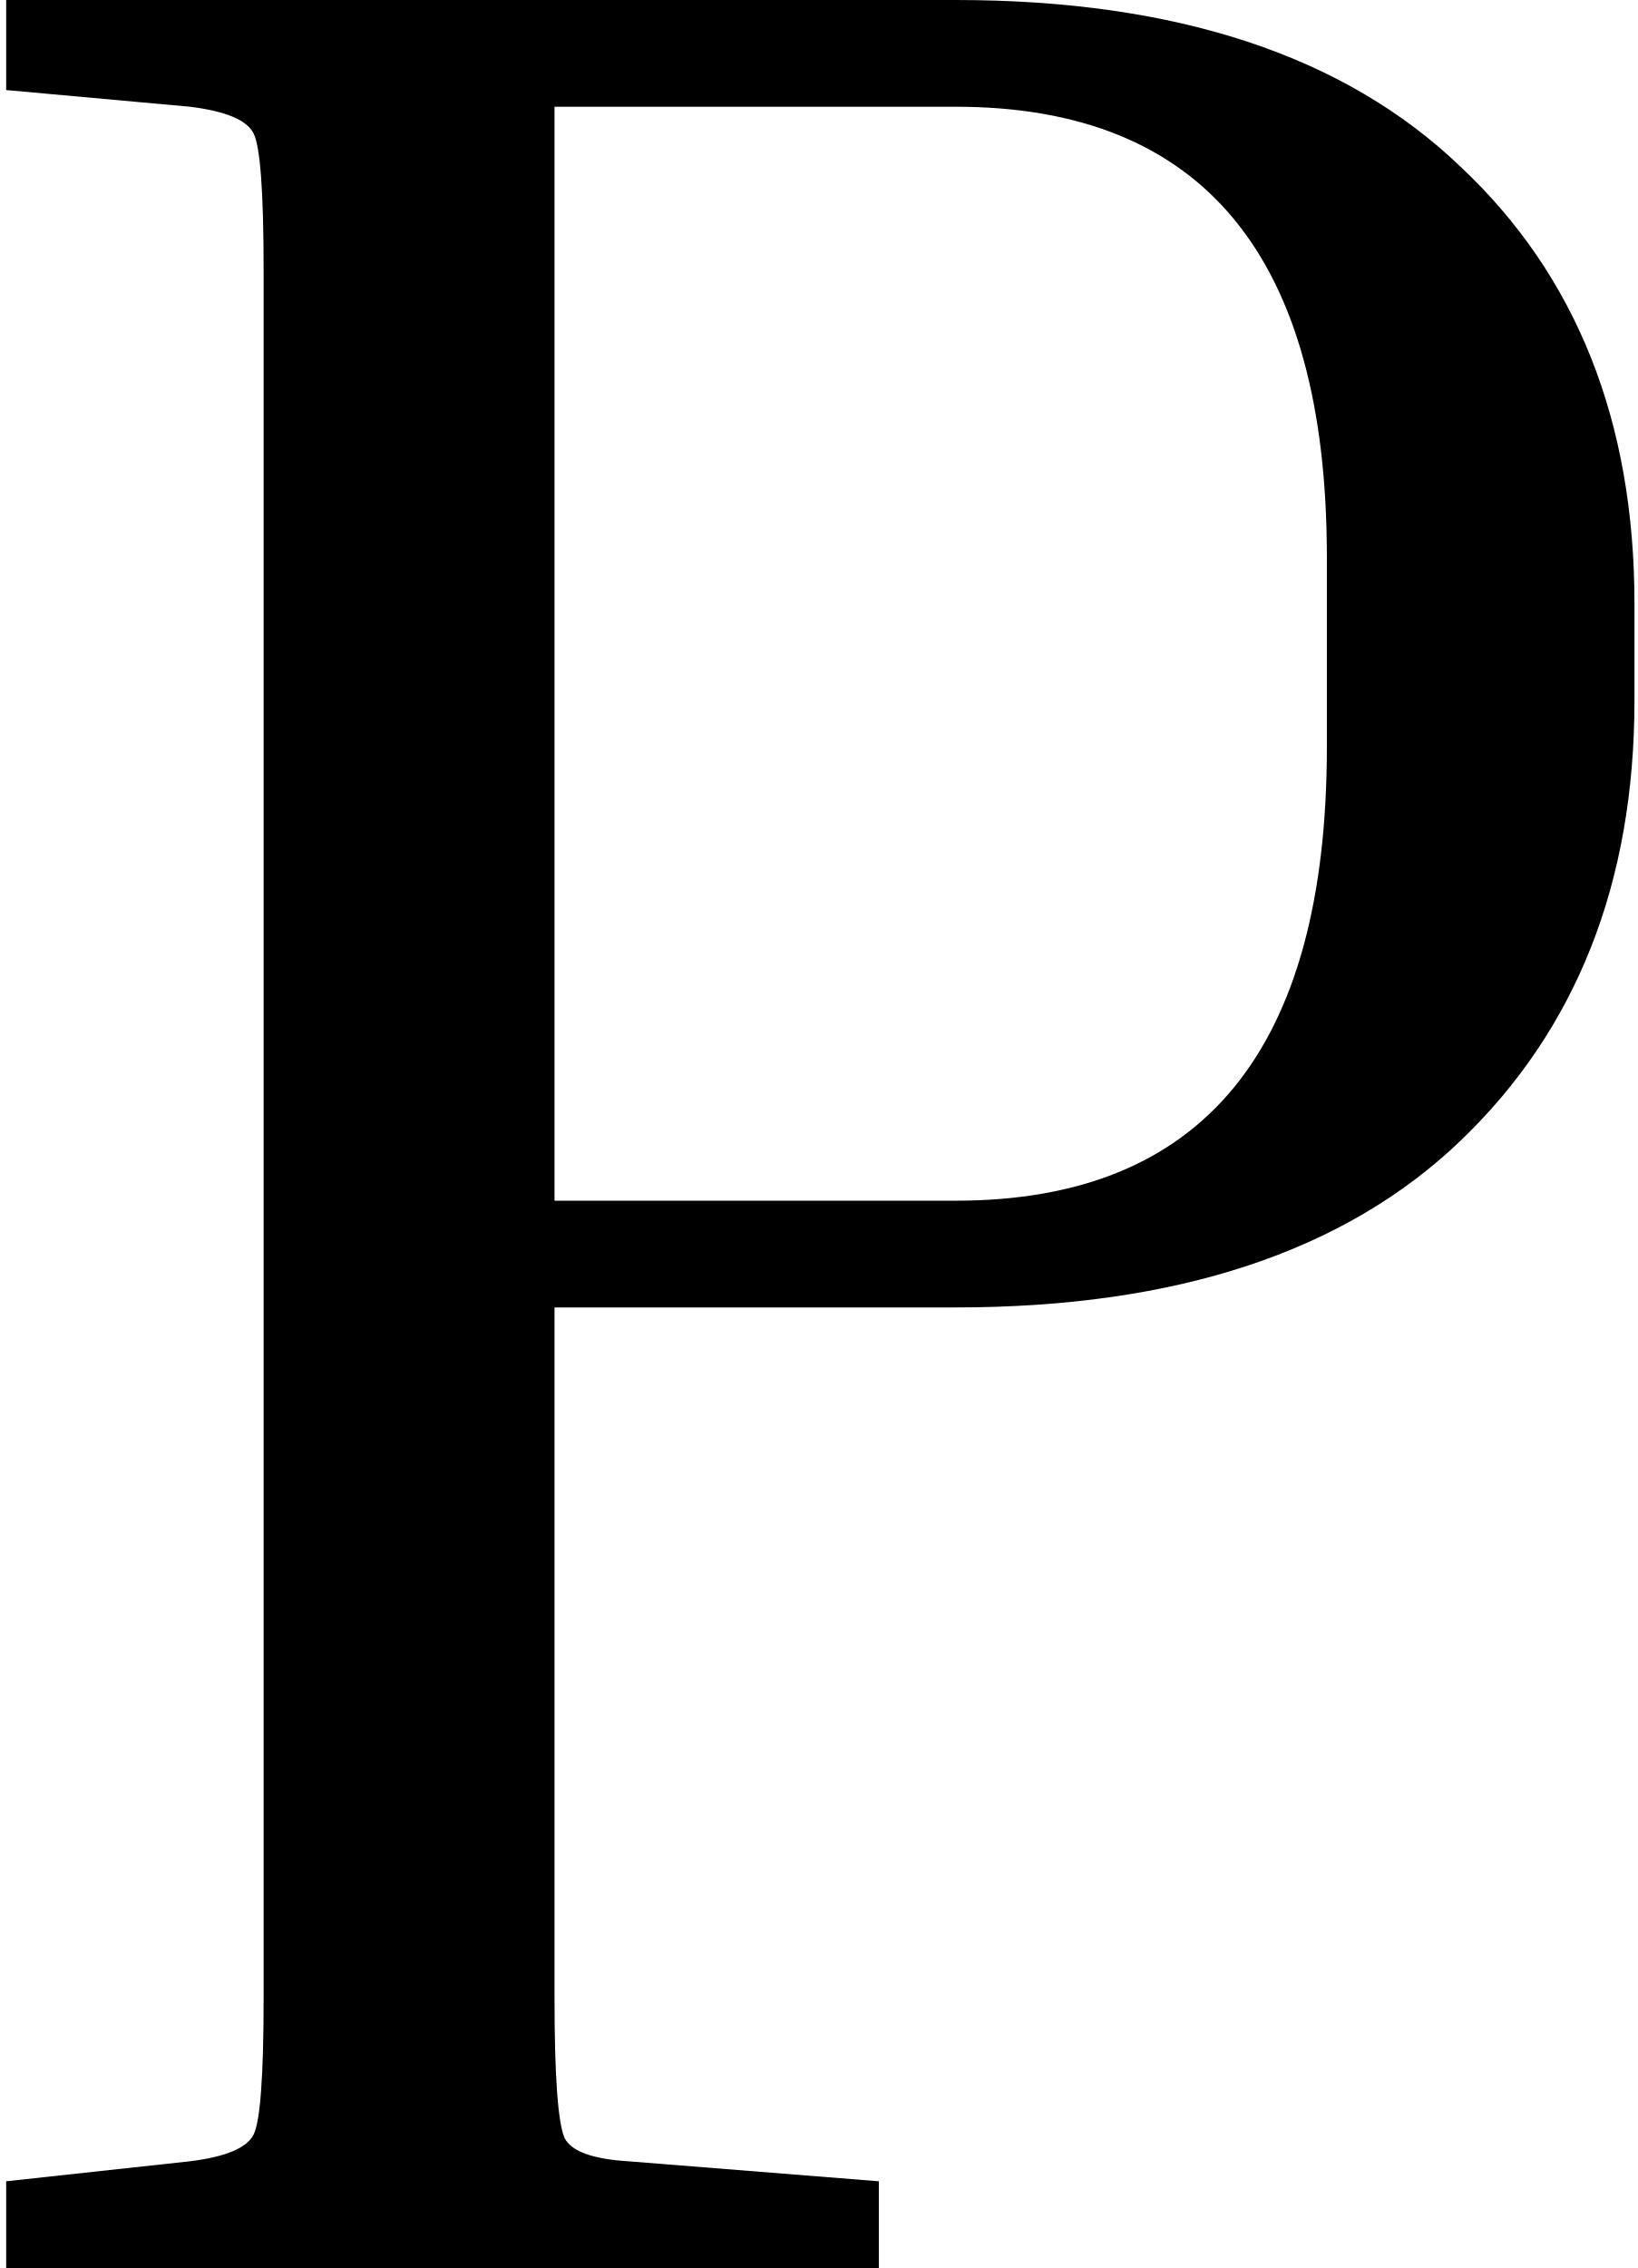
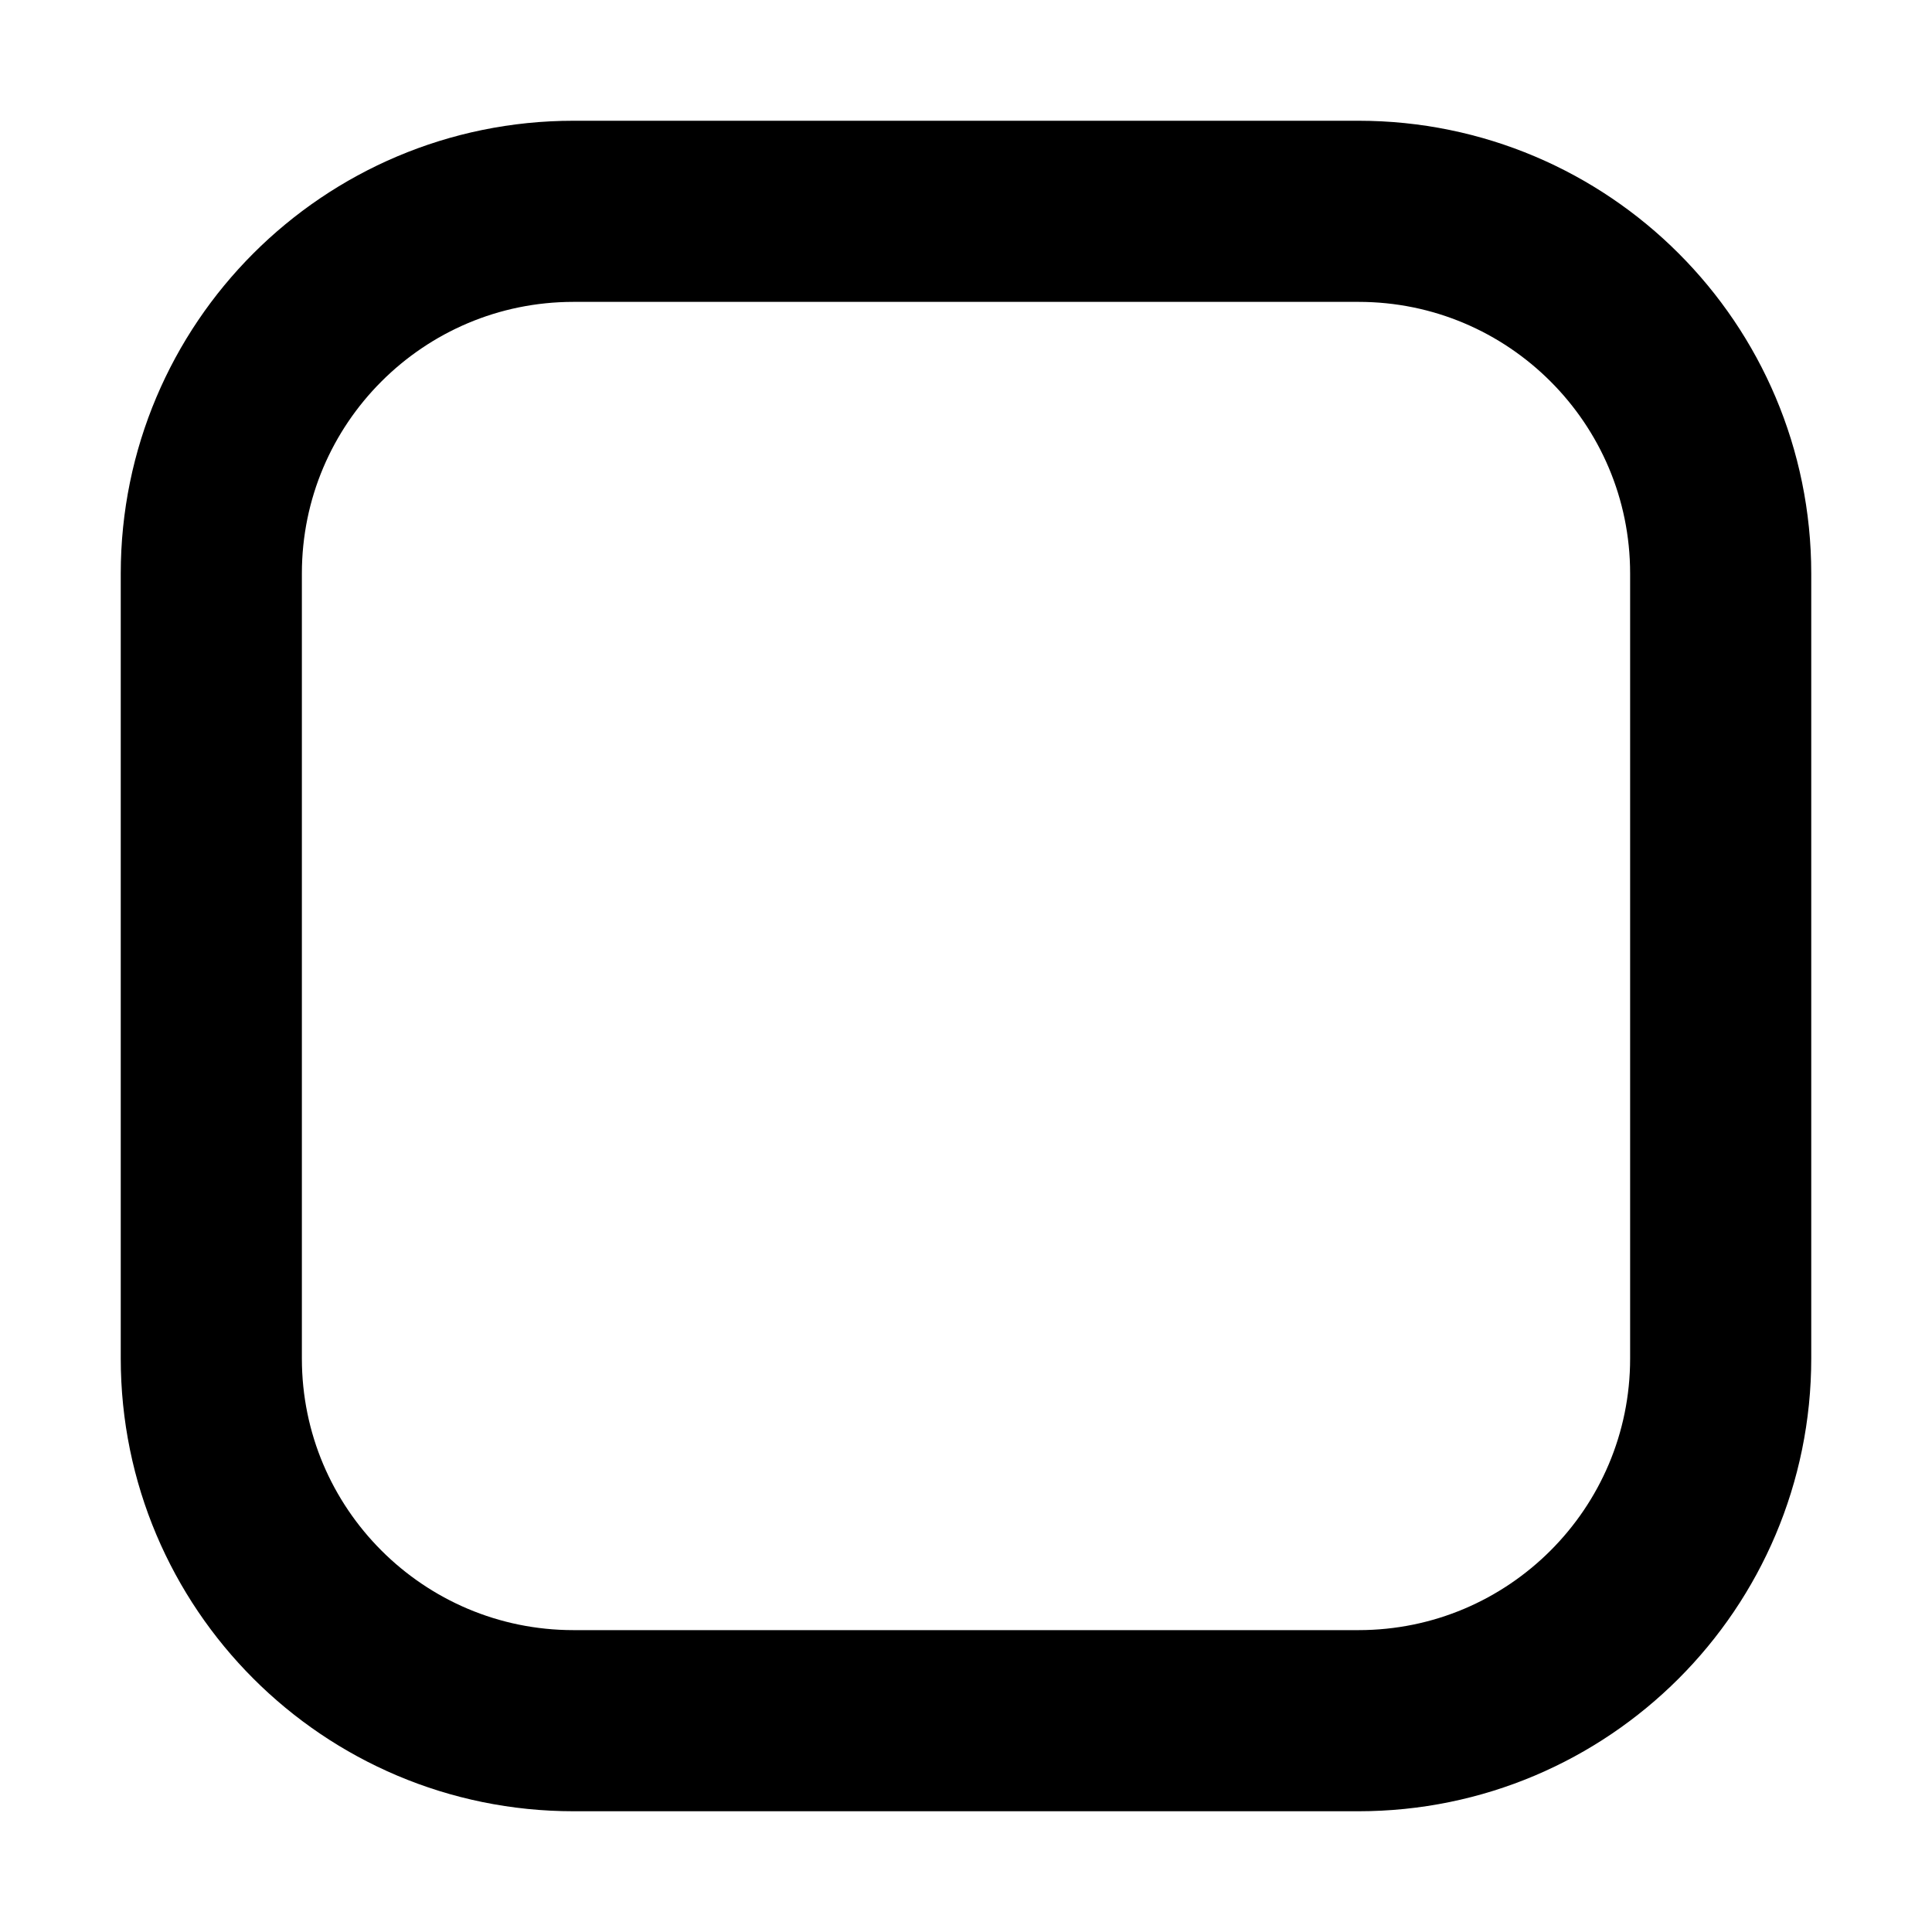
- <svg xmlns="http://www.w3.org/2000/svg" width="13" height="18" viewBox="68 52 107.2 149">
-   <path d="M68.2 57.916V52H130.598C145.099 52 156.158 55.652 163.775 62.956C171.392 70.114 175.2 79.682 175.2 91.66V98.015C175.2 109.993 171.392 119.634 163.775 126.938C156.158 134.242 145.099 137.894 130.598 137.894H104.233V183.251C104.233 188.364 104.453 191.432 104.892 192.454C105.331 193.331 106.723 193.842 109.067 193.988L125.545 195.303V201H68.2V195.303L80.284 193.988C82.628 193.696 84.019 193.112 84.459 192.235C84.898 191.359 85.118 188.364 85.118 183.251V69.749C85.118 64.636 84.898 61.641 84.459 60.765C84.019 59.888 82.628 59.304 80.284 59.012L68.2 57.916ZM130.598 59.012H104.233V130.882H130.598C146.857 130.882 154.986 120.949 154.986 101.082V88.593C154.986 68.872 146.857 59.012 130.598 59.012Z" fill="#000000" />
+ <svg xmlns="http://www.w3.org/2000/svg" width="16" height="16" viewBox="0 0 16 16">
+   <rect x="1.75" y="1.75" width="12.5" height="12.5" rx="3" fill="none" stroke="#000000" stroke-width="1.5" />
</svg>
